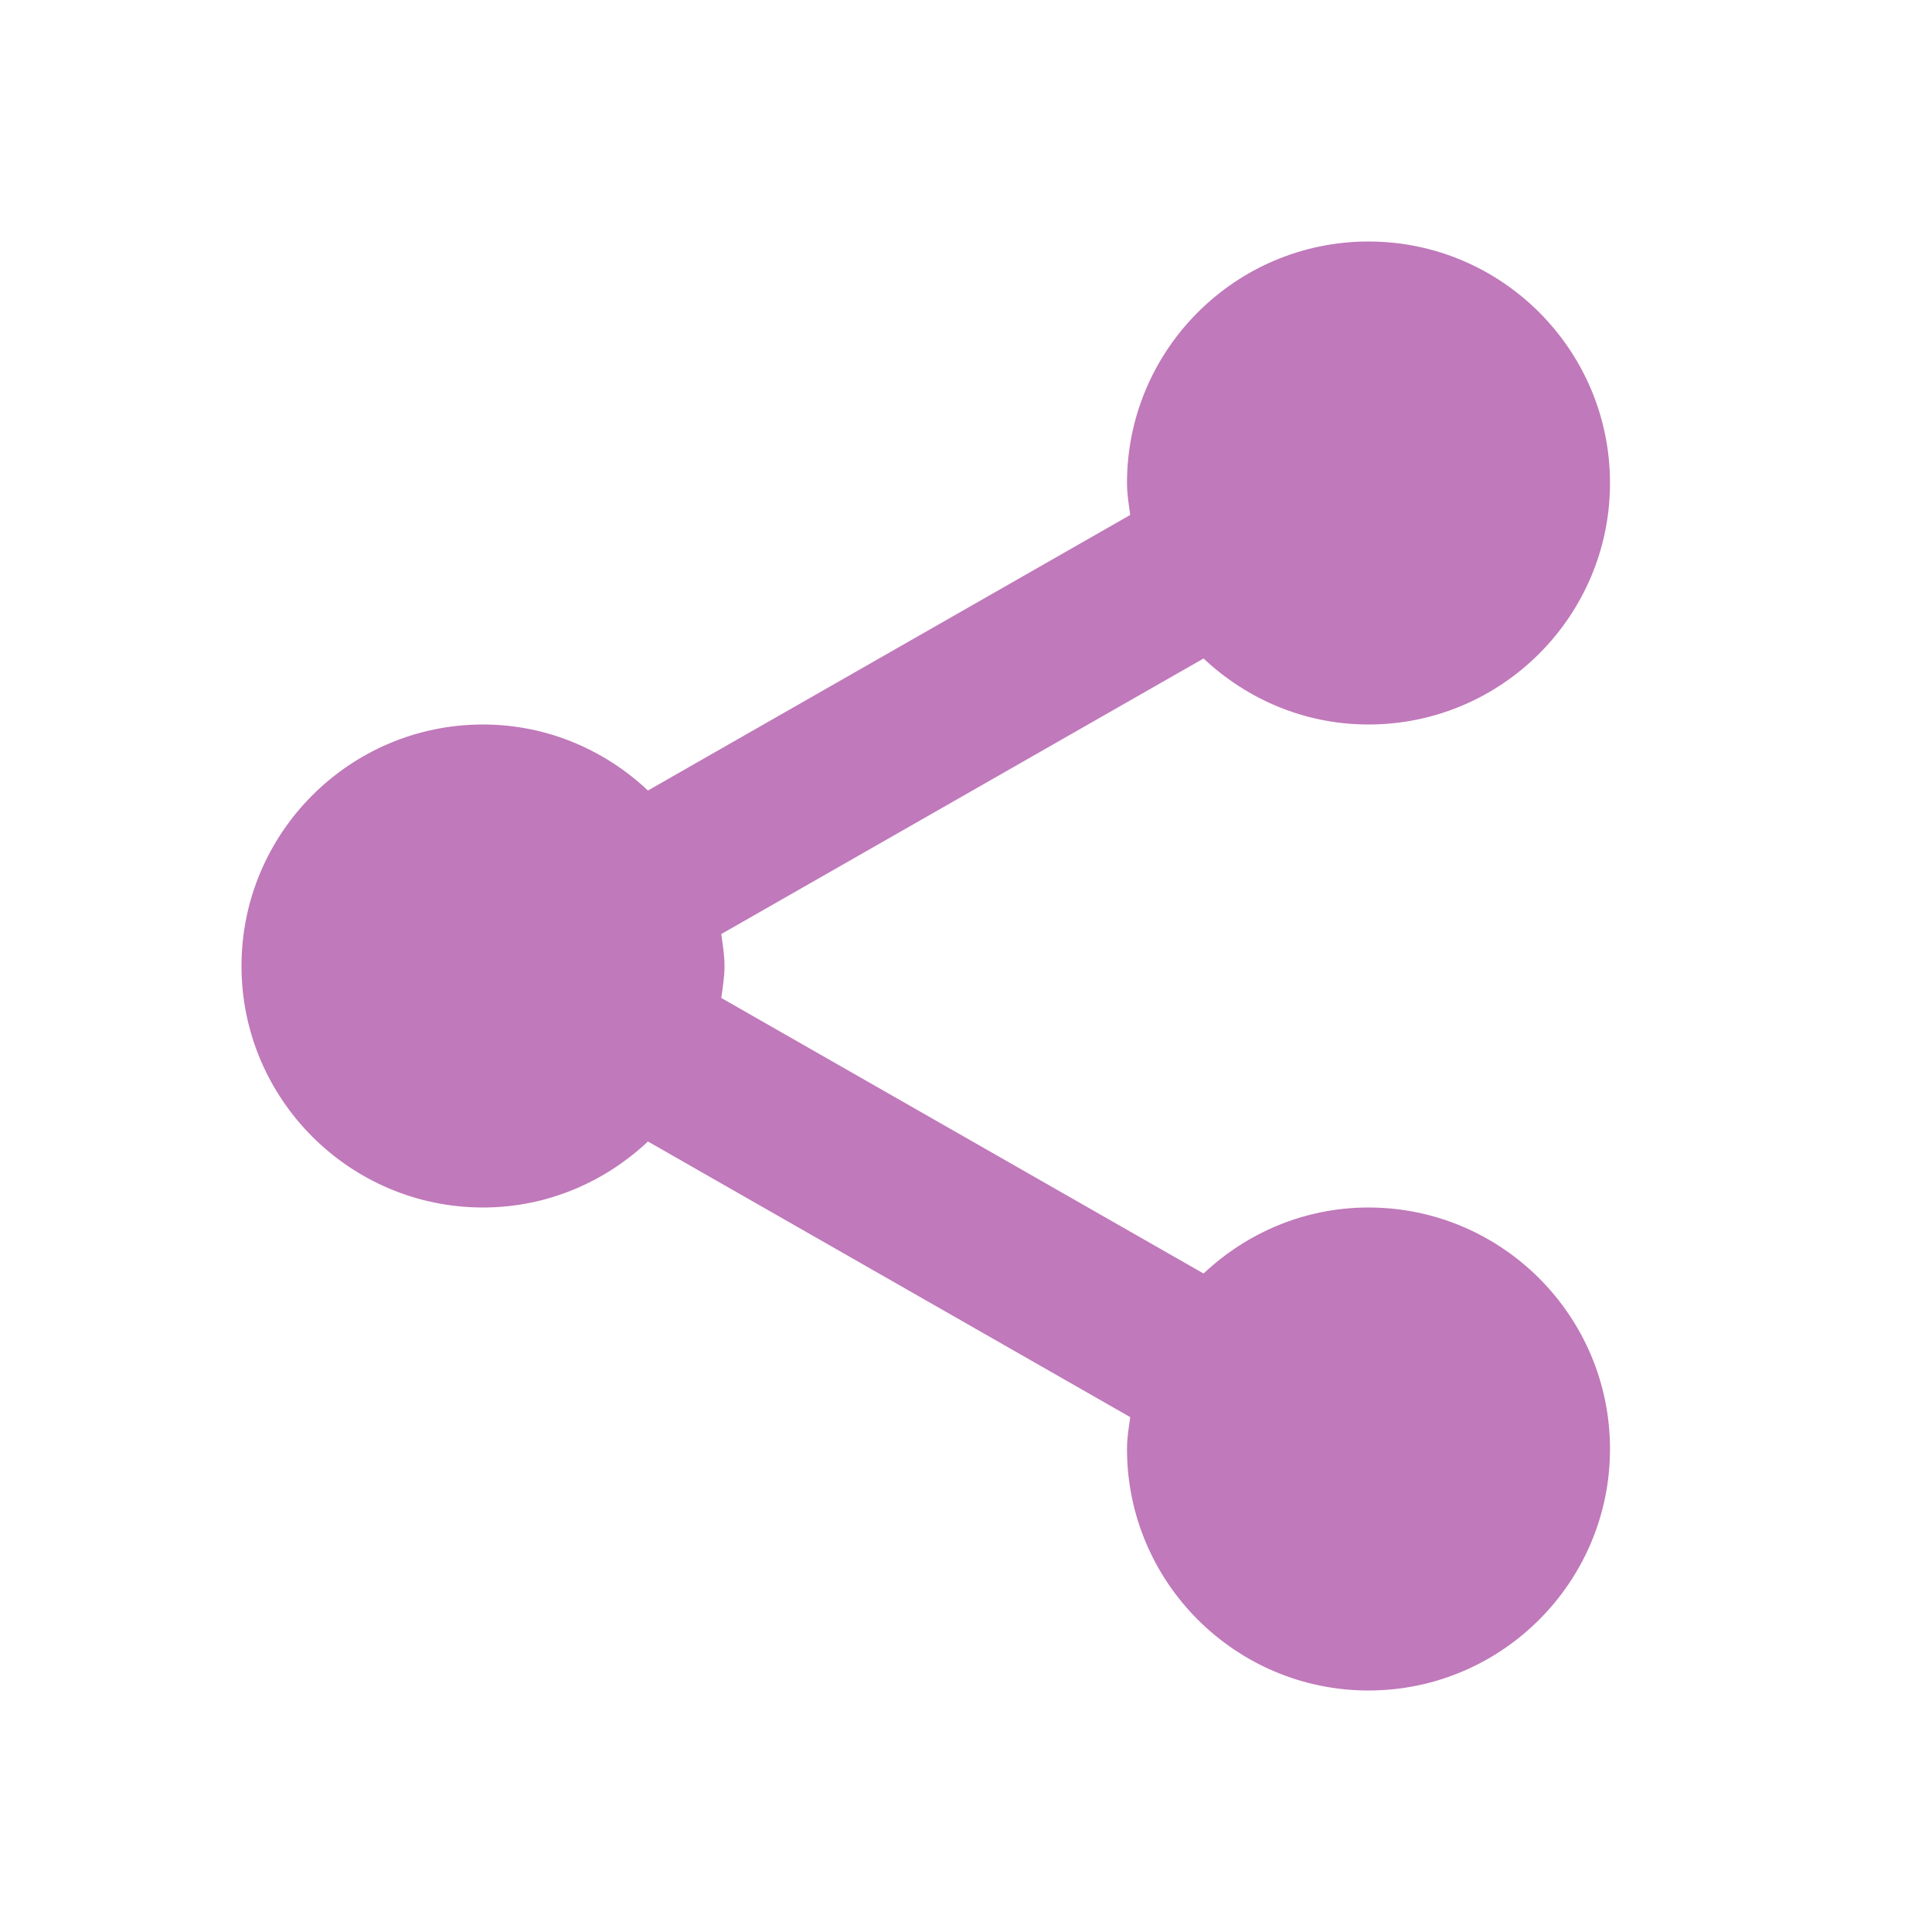
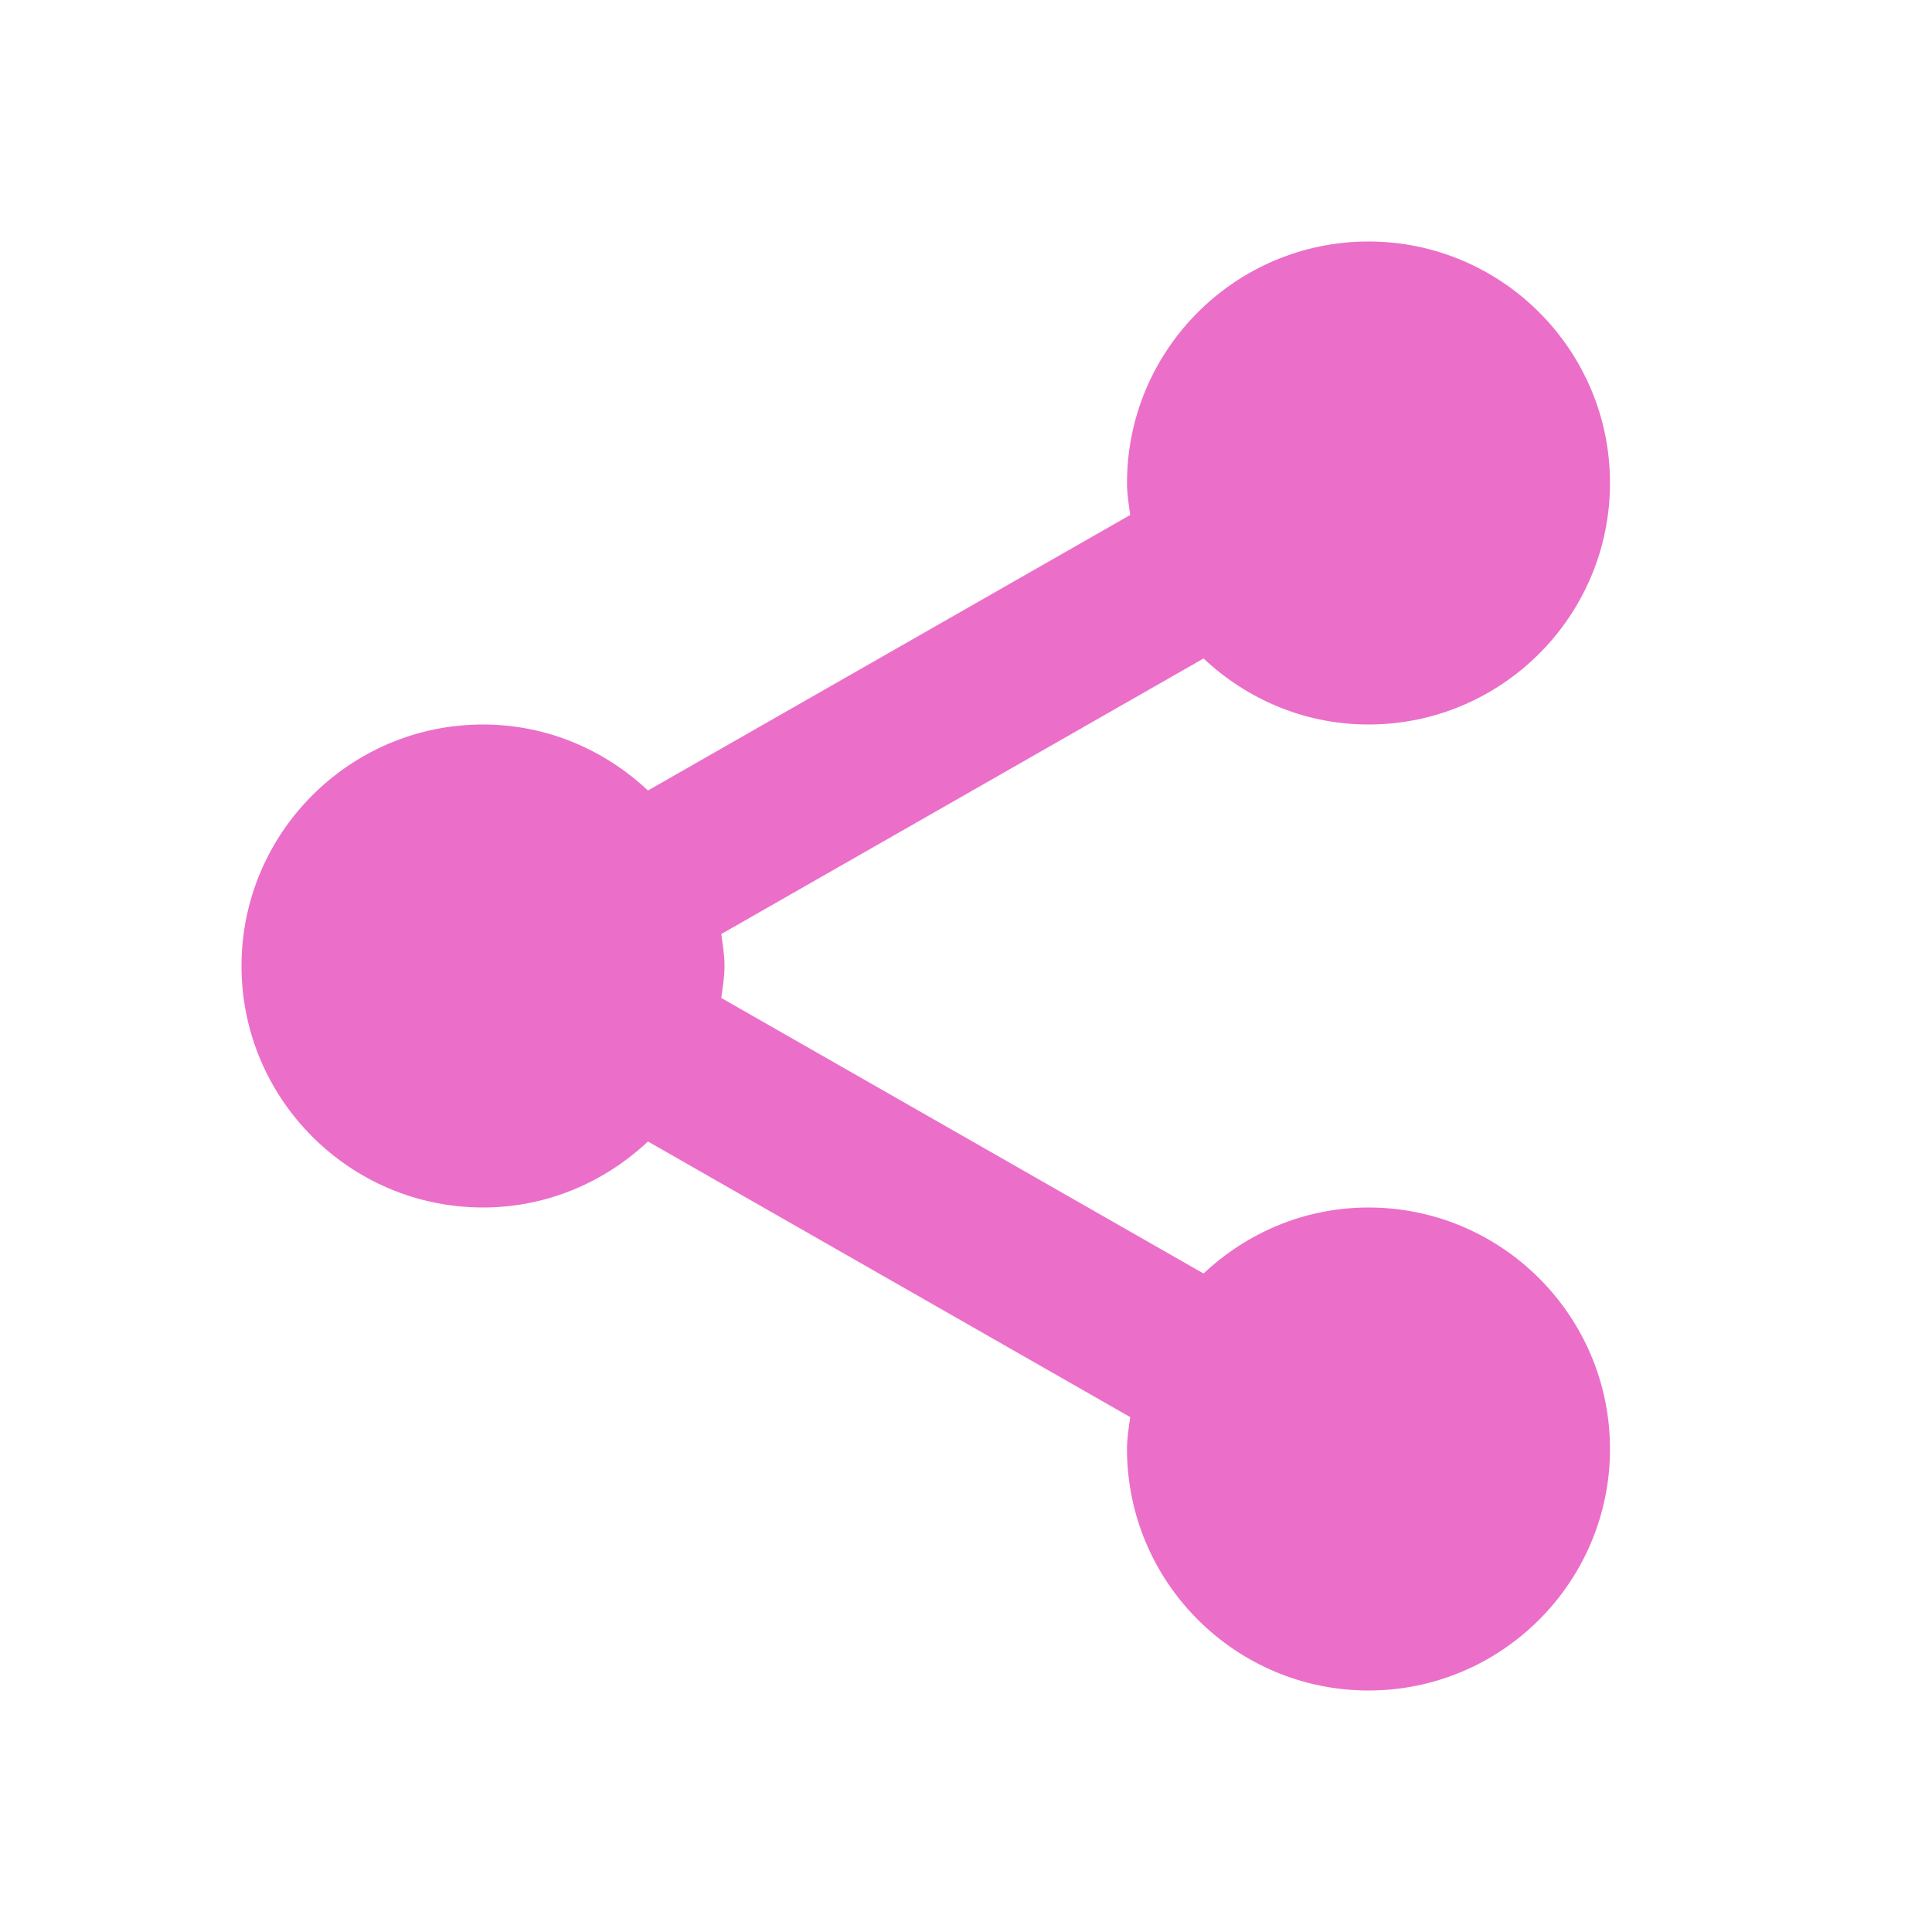
- <svg xmlns="http://www.w3.org/2000/svg" width="24" height="24" viewBox="0 0 24 24" fill="#C079BA">
+ <svg xmlns="http://www.w3.org/2000/svg" width="24" height="24" viewBox="0 0 24 24" fill="#eb6fc8">
  <path d="M3,12c0,1.654,1.346,3,3,3c0.794,0,1.512-0.315,2.049-0.82l5.991,3.424C14.022,17.734,14,17.864,14,18c0,1.654,1.346,3,3,3 s3-1.346,3-3s-1.346-3-3-3c-0.794,0-1.512,0.315-2.049,0.82L8.96,12.397C8.978,12.266,9,12.136,9,12s-0.022-0.266-0.04-0.397 l5.991-3.423C15.488,8.685,16.206,9,17,9c1.654,0,3-1.346,3-3s-1.346-3-3-3s-3,1.346-3,3c0,0.136,0.022,0.266,0.04,0.397 L8.049,9.82C7.512,9.315,6.794,9,6,9C4.346,9,3,10.346,3,12z" />
</svg>
